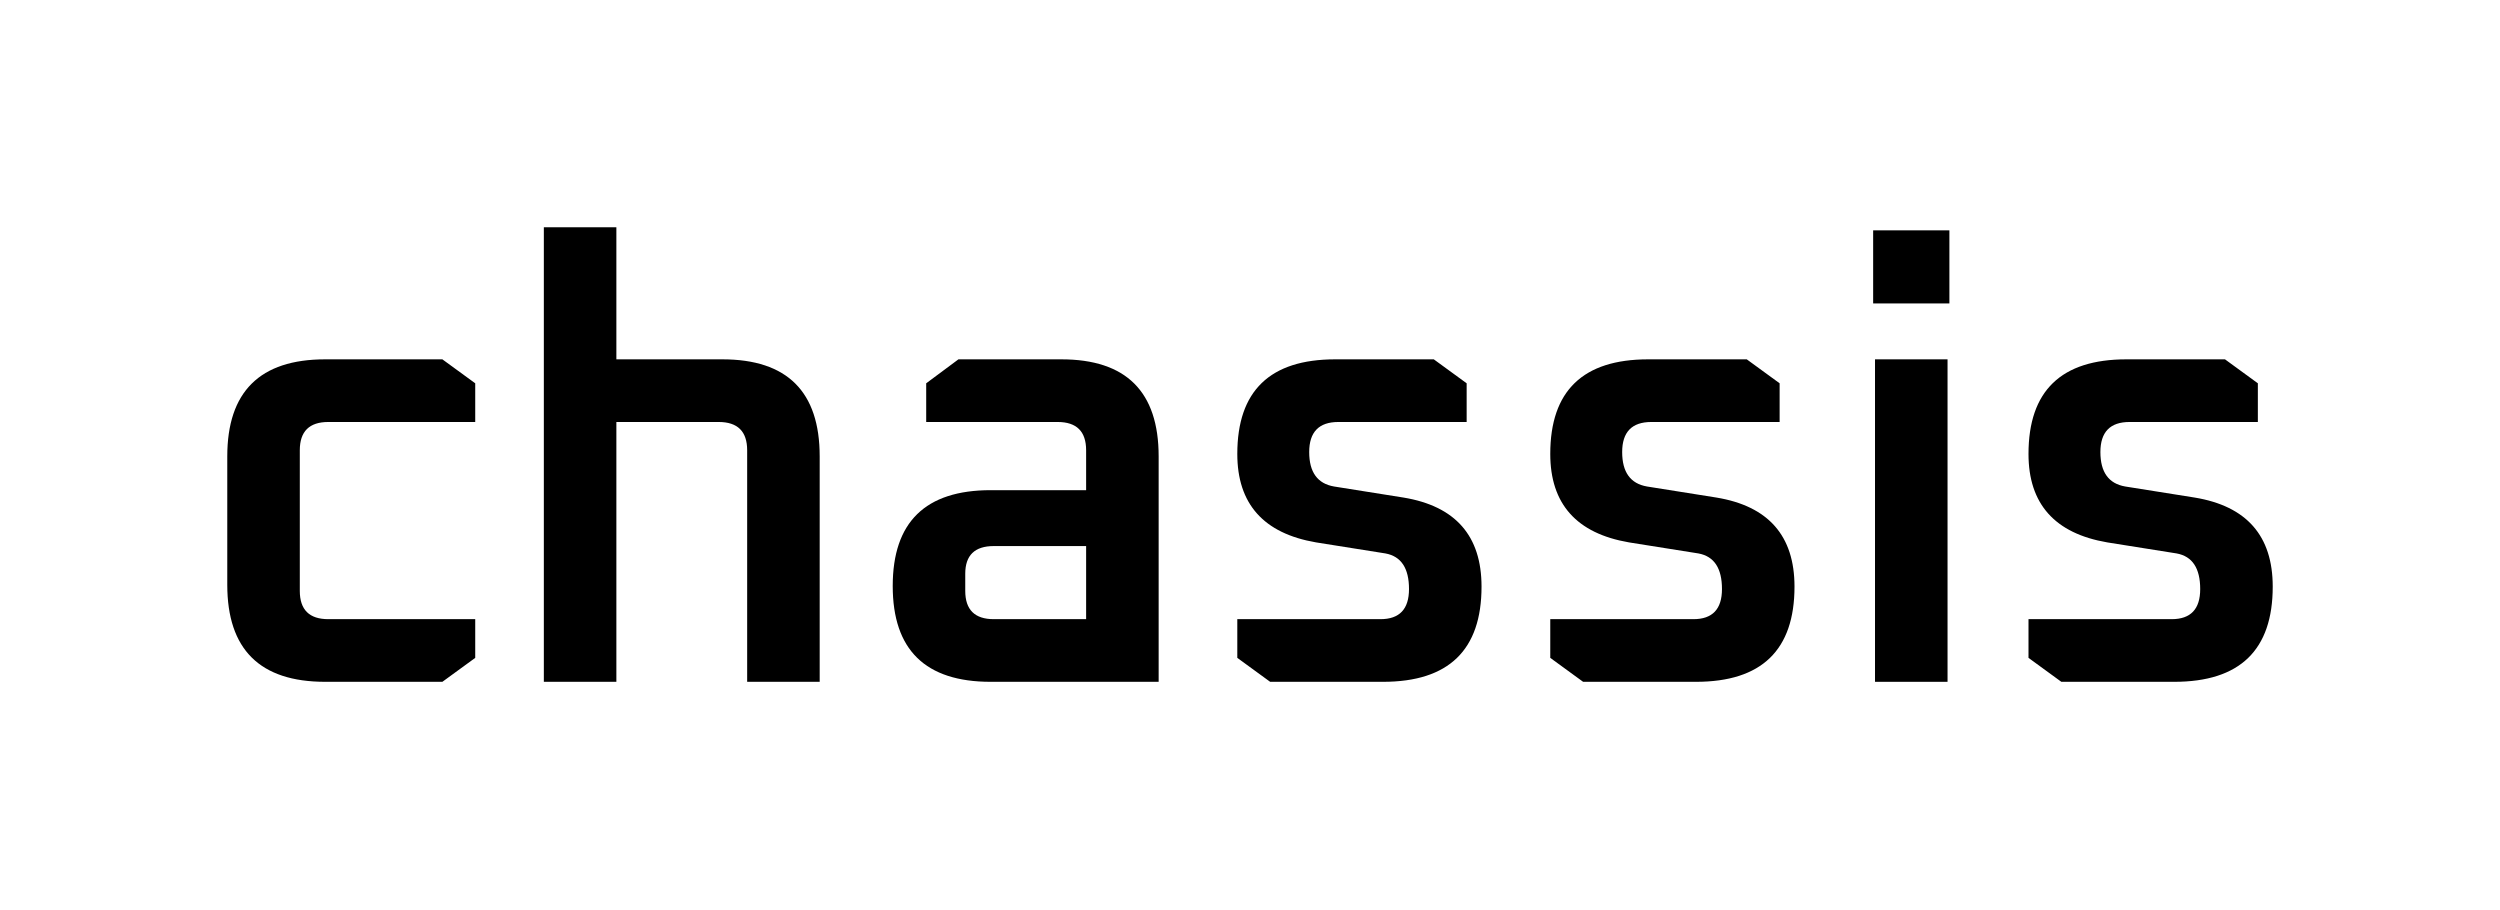
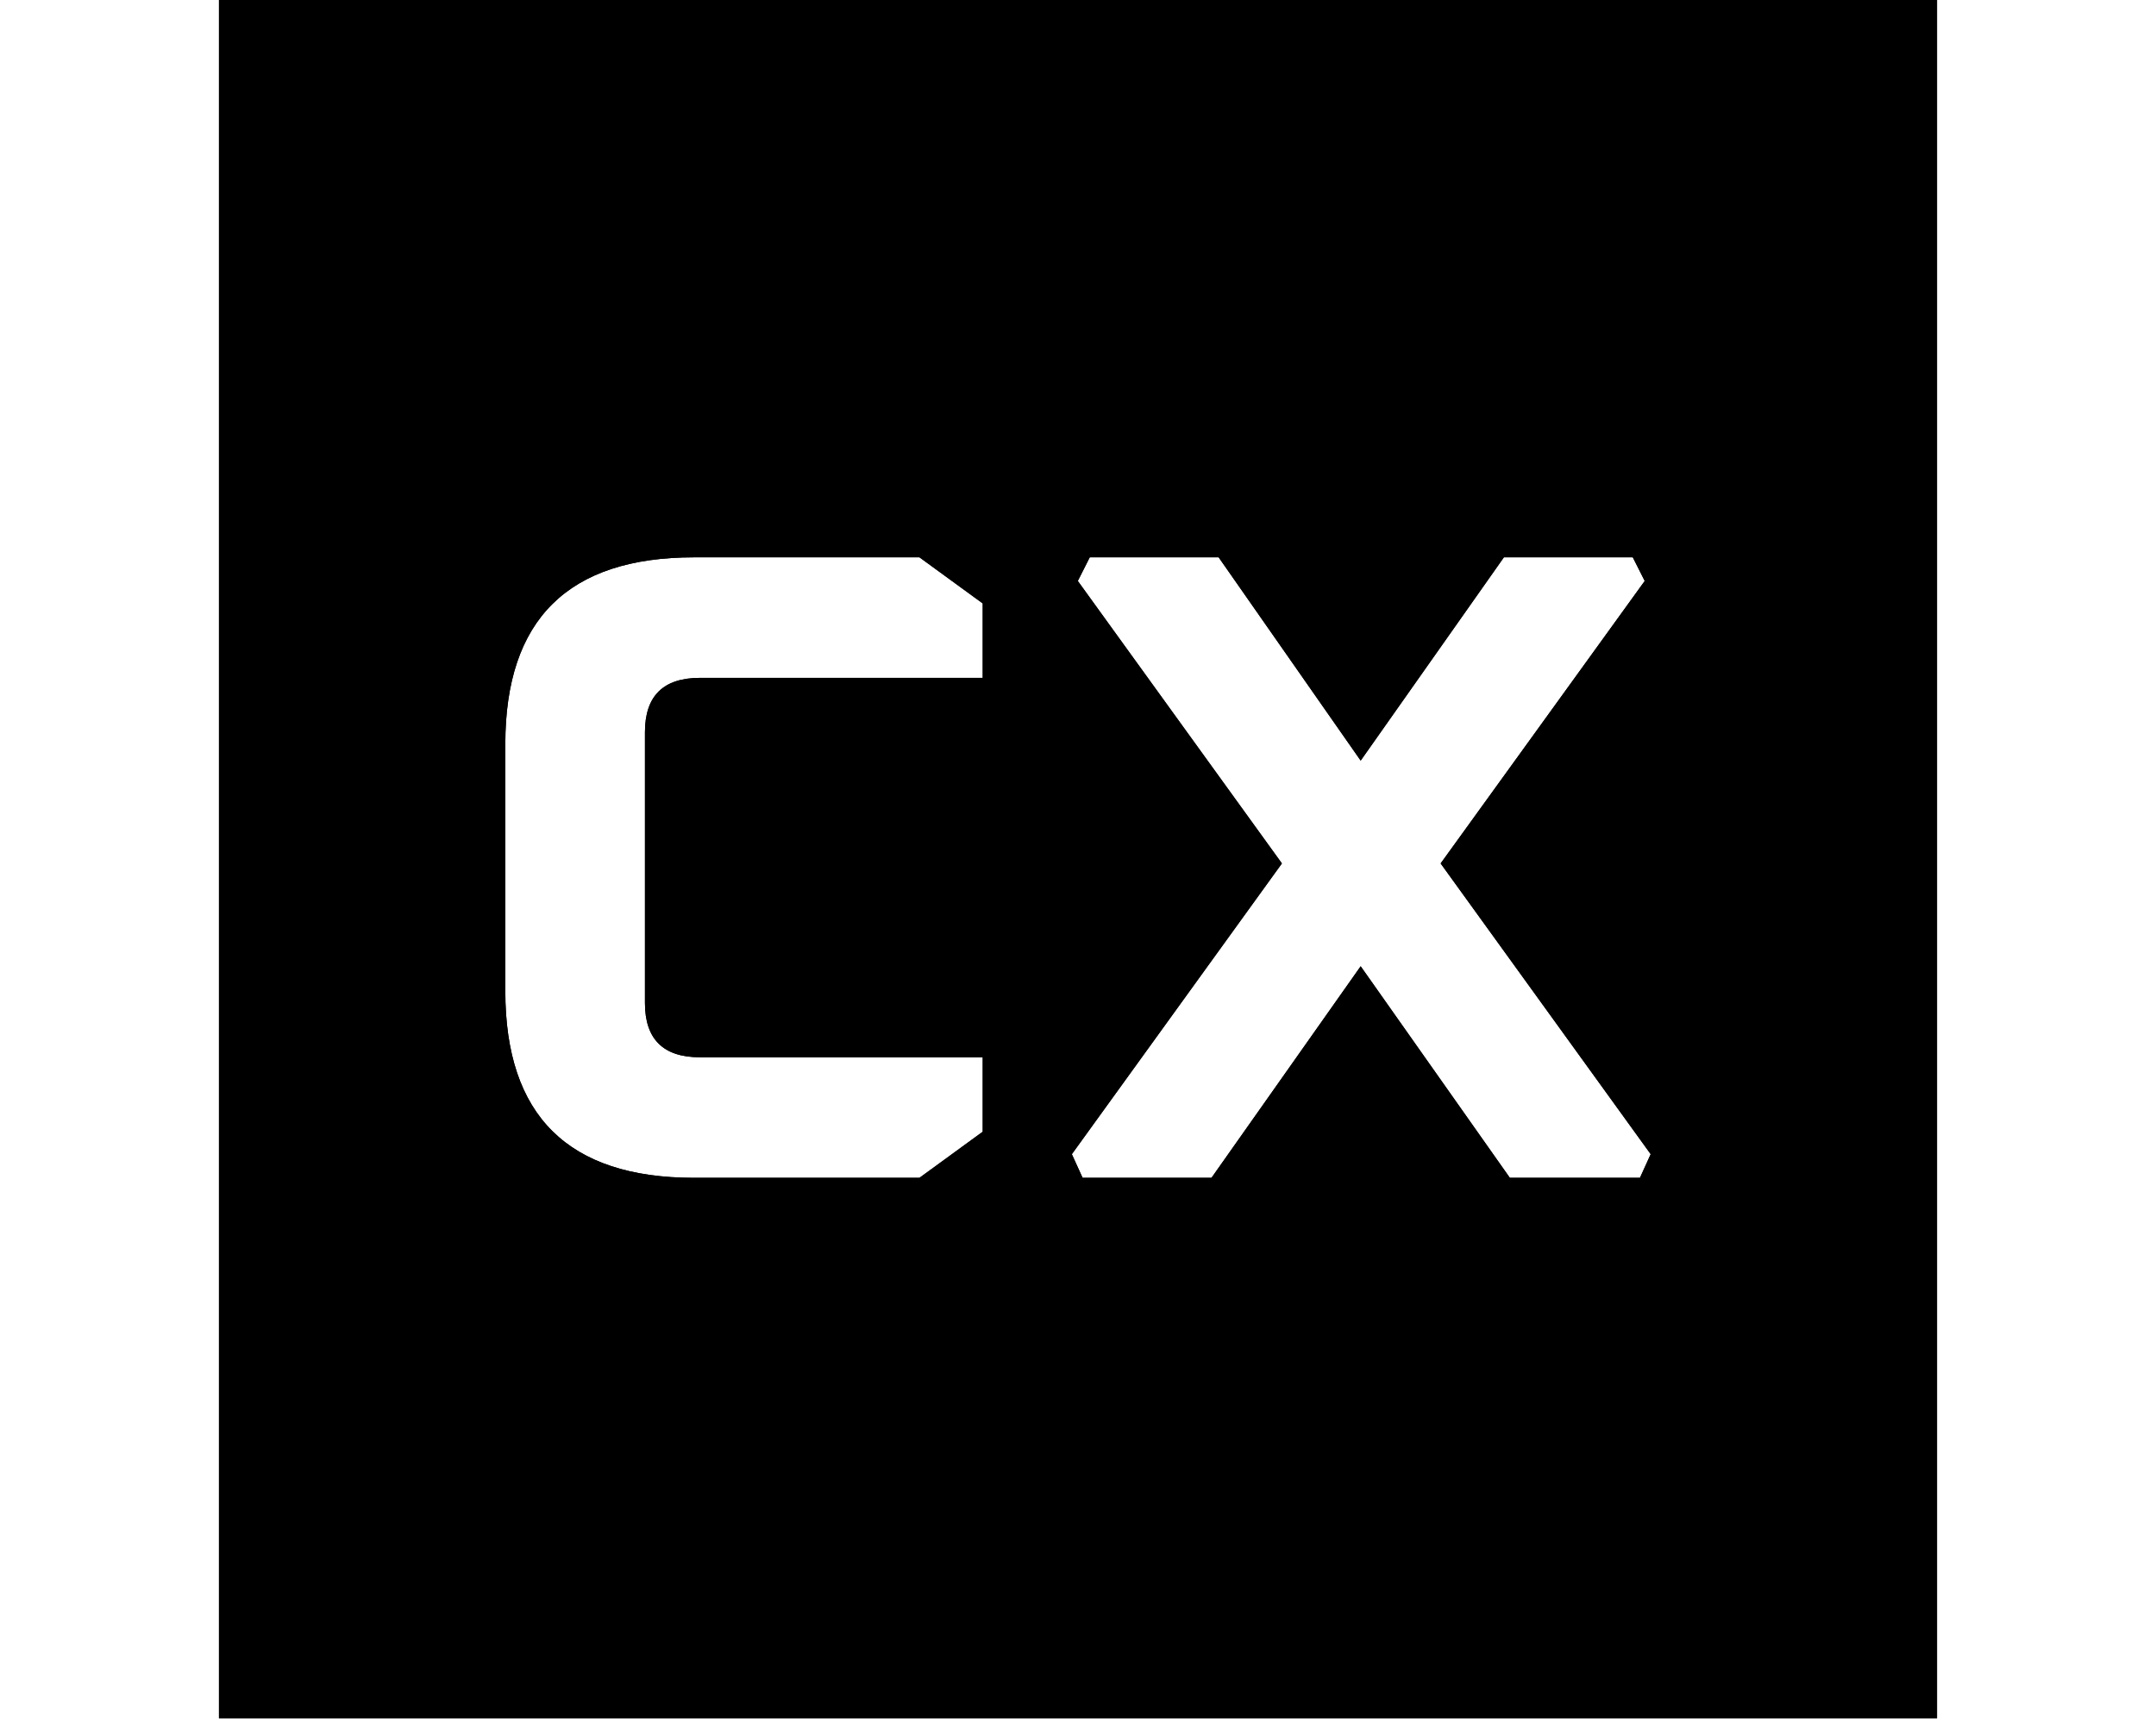
- <svg xmlns="http://www.w3.org/2000/svg" width="440" height="160" viewBox="0 0 440 160" fill="none">
-   <path d="M357.015 115.784V108.973H382.217C385.563 108.973 387.235 107.207 387.235 103.676C387.235 100 385.853 97.91 383.09 97.405L370.871 95.46C361.634 93.874 357.015 88.685 357.015 79.892C357.015 68.793 362.761 63.243 374.253 63.243H391.599L397.382 67.46V74.27H374.798C371.38 74.27 369.67 76.036 369.67 79.568C369.67 83.099 371.125 85.117 374.034 85.622L386.254 87.568C395.418 89.081 400 94.306 400 103.243C400 114.414 394.218 120 382.653 120H362.797L357.015 115.784Z" fill="black" />
-   <path d="M329.675 53.405V40.541H343.094V53.405H329.675ZM330.002 120V63.243H342.767V120H330.002Z" fill="black" />
-   <path d="M272.847 115.784V108.973H298.049C301.394 108.973 303.067 107.207 303.067 103.676C303.067 100 301.685 97.91 298.922 97.405L286.702 95.46C277.465 93.874 272.847 88.685 272.847 79.892C272.847 68.793 278.593 63.243 290.085 63.243H307.431L313.214 67.46V74.27H290.63C287.212 74.27 285.502 76.036 285.502 79.568C285.502 83.099 286.957 85.117 289.866 85.622L302.085 87.568C311.25 89.081 315.832 94.306 315.832 103.243C315.832 114.414 310.05 120 298.485 120H278.629L272.847 115.784Z" fill="black" />
-   <path d="M217.765 115.784V108.973H242.967C246.312 108.973 247.985 107.207 247.985 103.676C247.985 100 246.603 97.91 243.839 97.405L231.62 95.46C222.383 93.874 217.765 88.685 217.765 79.892C217.765 68.793 223.511 63.243 235.002 63.243H252.349L258.131 67.46V74.27H235.548C232.129 74.27 230.42 76.036 230.42 79.568C230.42 83.099 231.875 85.117 234.784 85.622L247.003 87.568C256.168 89.081 260.75 94.306 260.75 103.243C260.75 114.414 254.967 120 243.403 120H223.547L217.765 115.784Z" fill="black" />
-   <path d="M174.357 120C162.865 120 157.119 114.378 157.119 103.135C157.119 91.892 162.865 86.27 174.357 86.27H191.158V79.243C191.158 75.928 189.485 74.27 186.14 74.27H163.011V67.46L168.684 63.243H186.794C198.213 63.243 203.923 68.937 203.923 80.324V120H174.357ZM169.884 104C169.884 107.315 171.557 108.973 174.903 108.973H191.158V96.108H174.903C171.557 96.108 169.884 97.73 169.884 100.973V104Z" fill="black" />
-   <path d="M95.716 120V40H108.481V63.243H127.137C138.556 63.243 144.265 68.937 144.265 80.324V120H131.501V79.243C131.501 75.928 129.828 74.27 126.482 74.27H108.481V120H95.716Z" fill="black" />
-   <path d="M40 102.919V80.324C40 68.937 45.746 63.243 57.238 63.243H77.857L83.64 67.46V74.27H57.783C54.437 74.27 52.765 75.928 52.765 79.243V104C52.765 107.315 54.437 108.973 57.783 108.973H83.64V115.784L77.857 120H57.238C45.746 120 40 114.306 40 102.919Z" fill="black" />
+ <svg xmlns="http://www.w3.org/2000/svg" width="512" height="408" viewBox="0 0 512 408" fill="none">
+   <path d="M460 408H52V0H460V408ZM164.781 132.333C134.927 132.333 120 147.114 120 176.674V235.326C120 264.886 134.927 279.667 164.781 279.667H218.348L233.369 268.722V251.042H166.198C157.507 251.042 153.16 246.739 153.16 238.133V173.867C153.16 165.261 157.507 160.958 166.198 160.958H233.369V143.278L218.348 132.333H164.781ZM258.791 132.333L255.957 137.946L304.423 205.018L254.54 274.054L257.091 279.667H287.7L323.129 229.434L358.557 279.667H389.449L392 274.054L342.118 205.018L390.583 137.946L387.749 132.333H357.14L323.129 180.603L289.401 132.333H258.791Z" fill="black" />
+   <path d="M460 408H52V0H460V408ZM164.781 132.333C134.927 132.333 120 147.114 120 176.674V235.326C120 264.886 134.927 279.667 164.781 279.667H218.348L233.369 268.722V251.042H166.198C157.507 251.042 153.16 246.739 153.16 238.133V173.867C153.16 165.261 157.507 160.958 166.198 160.958H233.369V143.278L218.348 132.333H164.781ZM258.791 132.333L255.957 137.946L304.423 205.018L254.54 274.054L257.091 279.667H287.7L323.129 229.434L358.557 279.667H389.449L392 274.054L342.118 205.018L390.583 137.946L387.749 132.333H357.14L323.129 180.603L289.401 132.333H258.791Z" fill="black" />
</svg>
